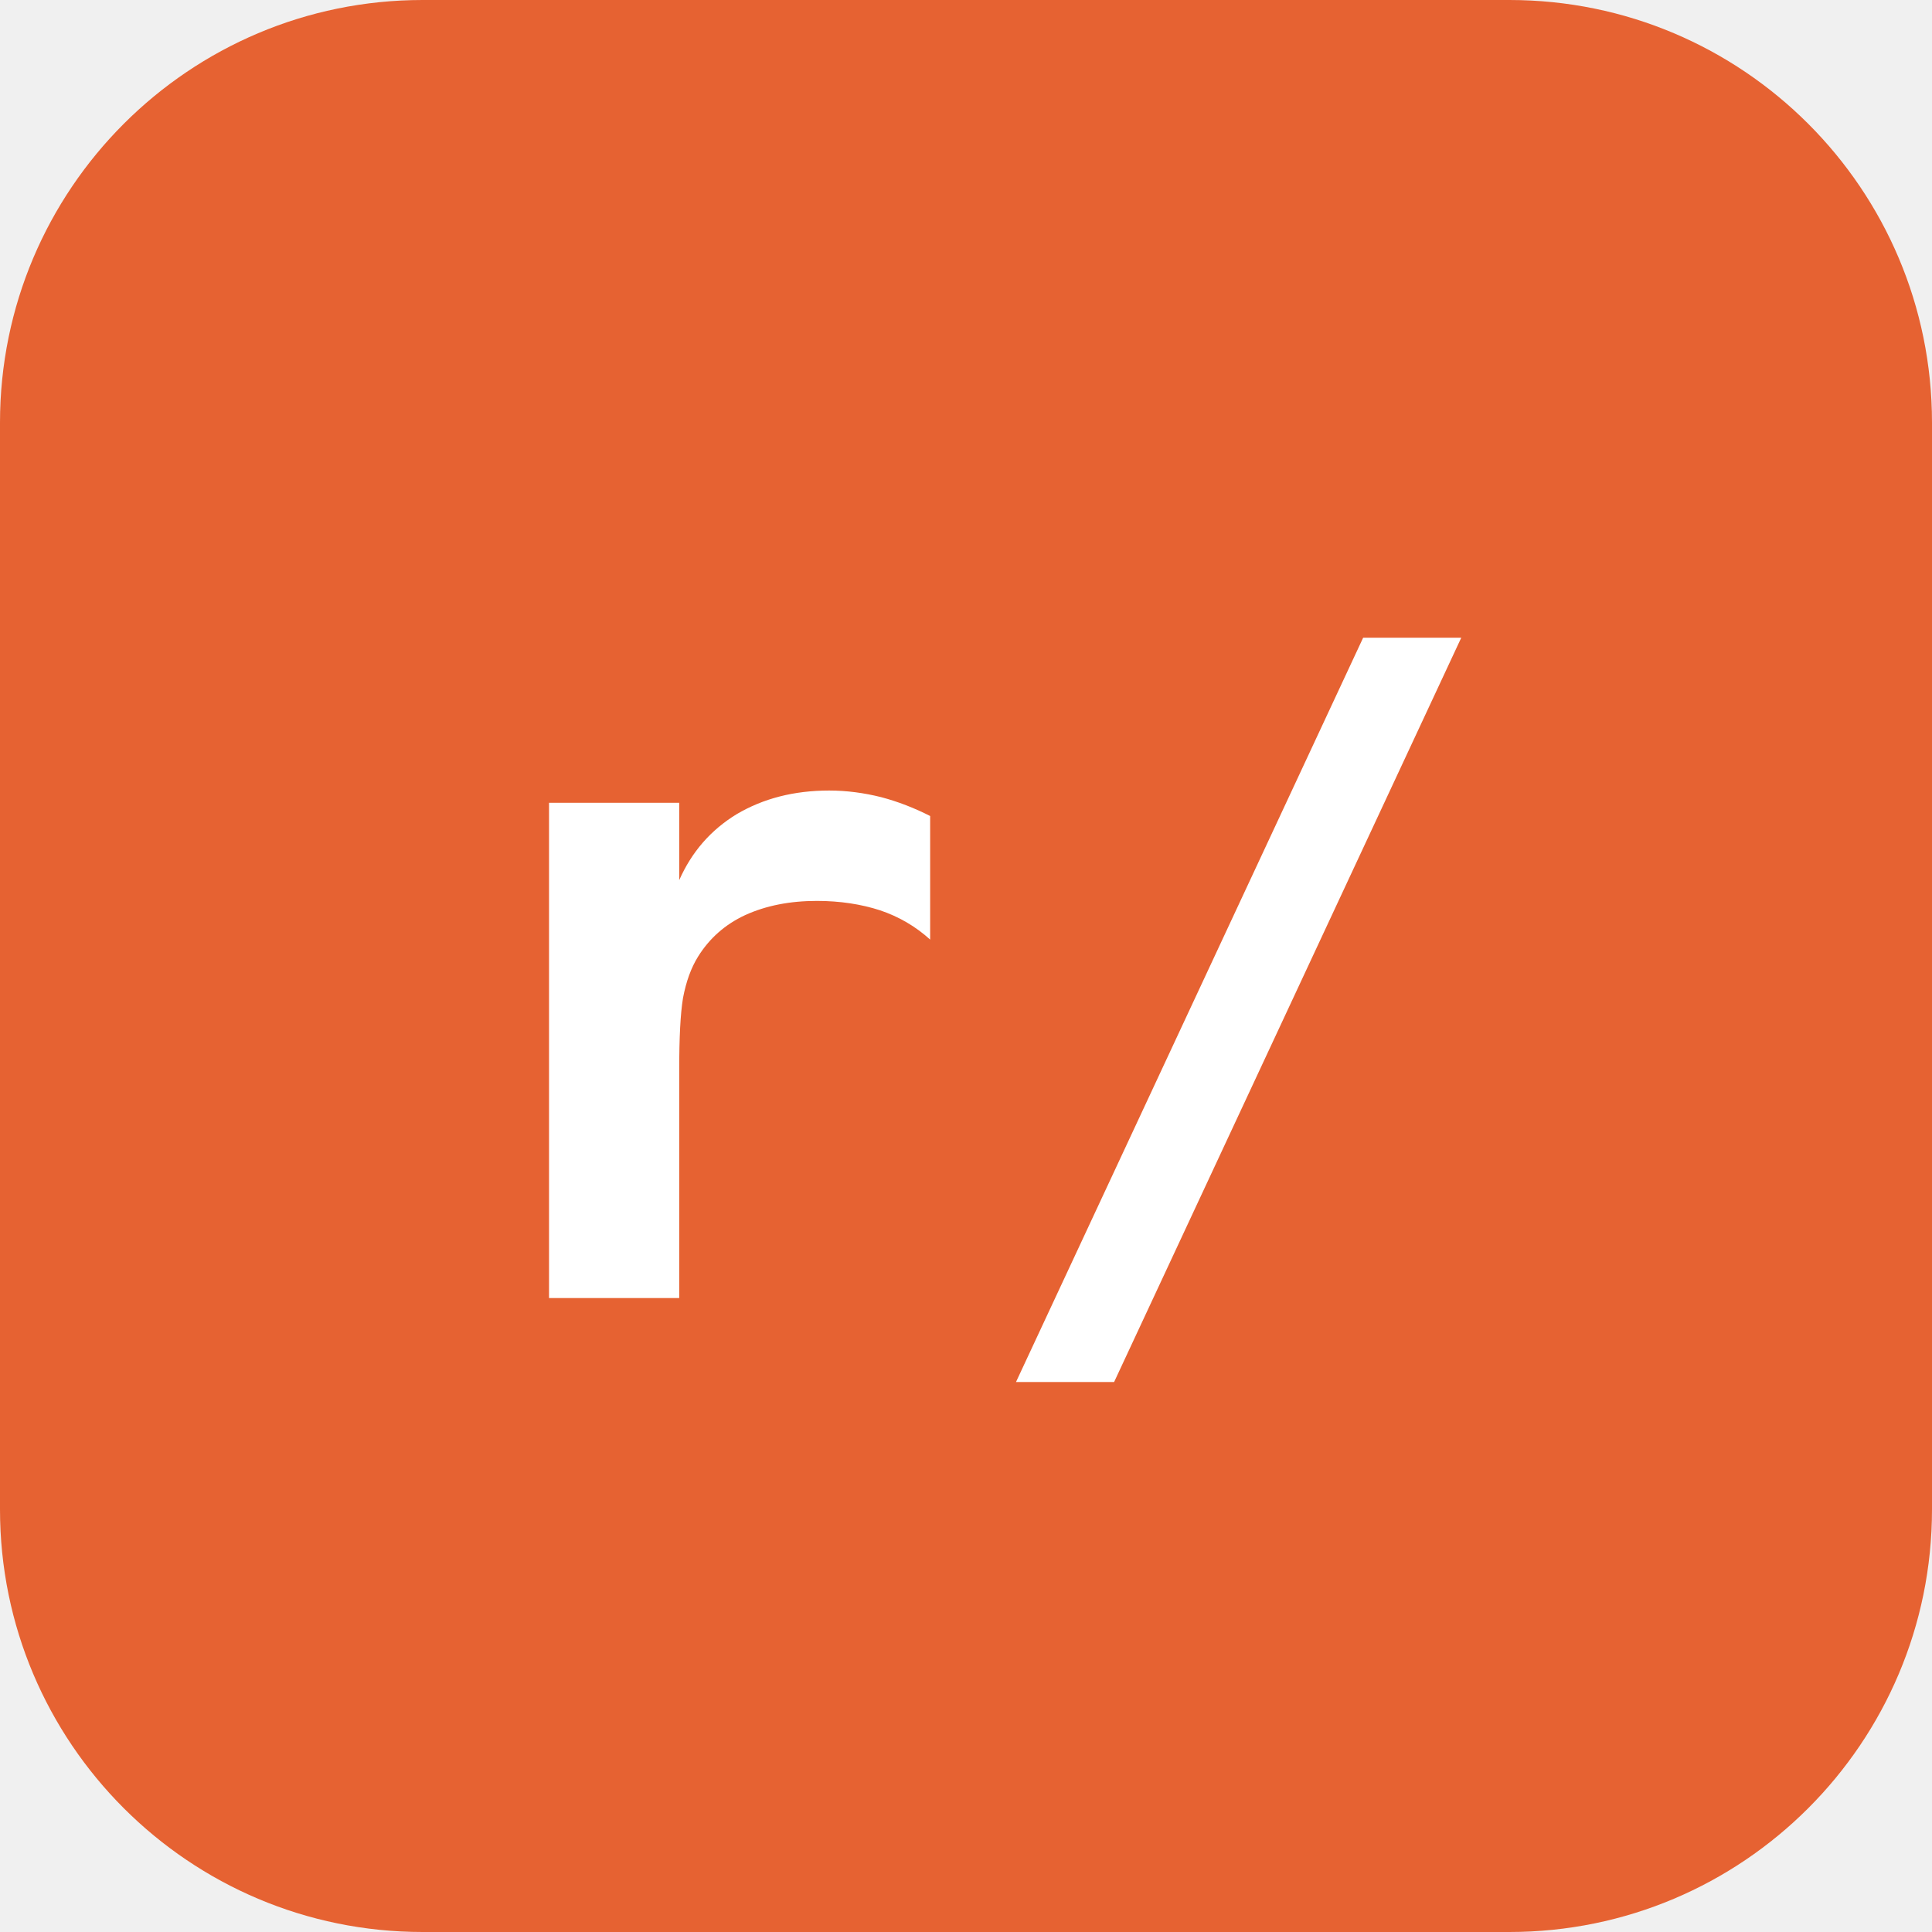
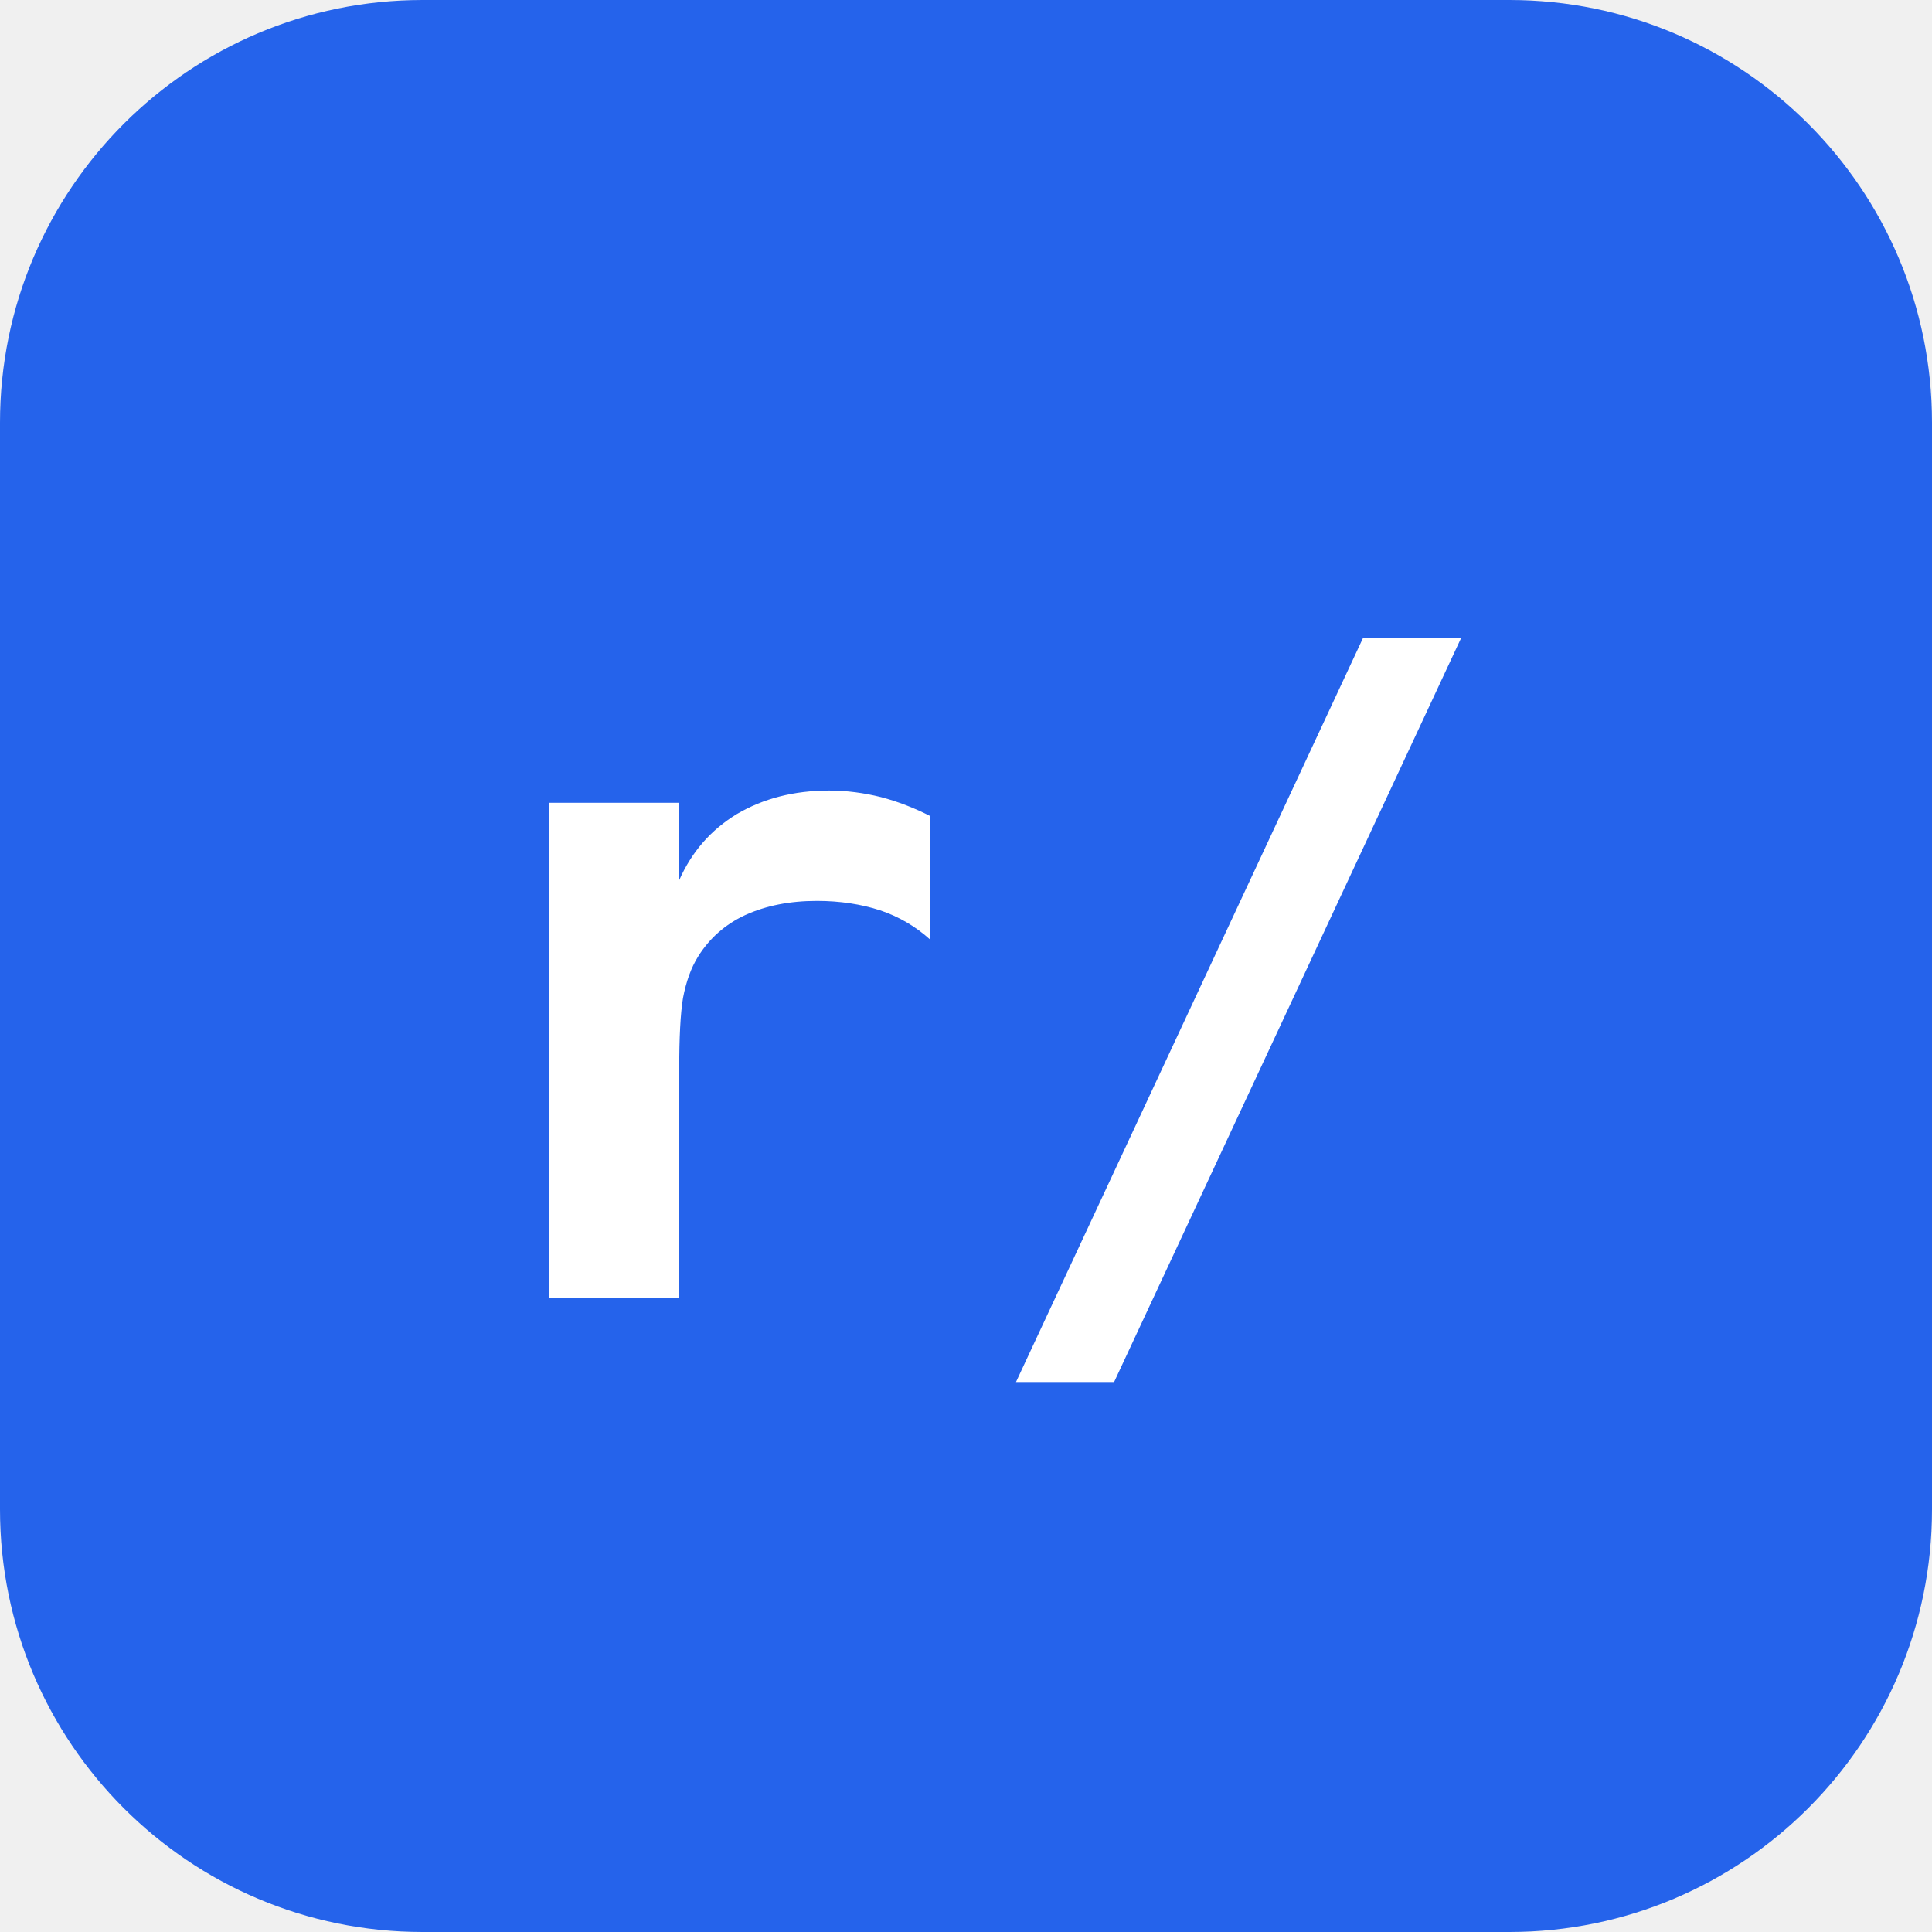
<svg xmlns="http://www.w3.org/2000/svg" viewBox="0 0 32 32">
-   <rect width="32" height="32" rx="7" fill="#e66232" />
+   <rect width="32" height="32" rx="7" fill="#2563eb" />
  <text x="16" y="21.5" text-anchor="middle" font-family="ui-monospace, SFMono-Regular, Menlo, Consolas, monospace" font-size="15" font-weight="700" fill="#ffffff">r/</text>
</svg>
